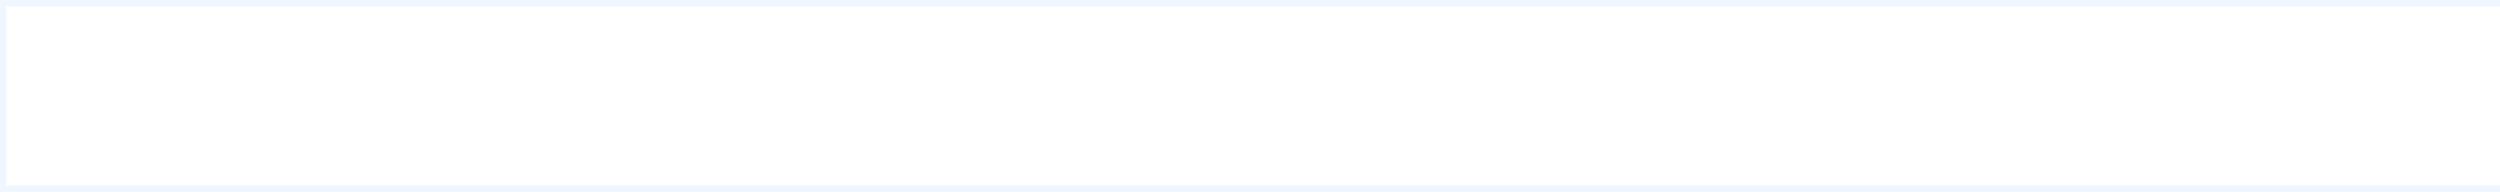
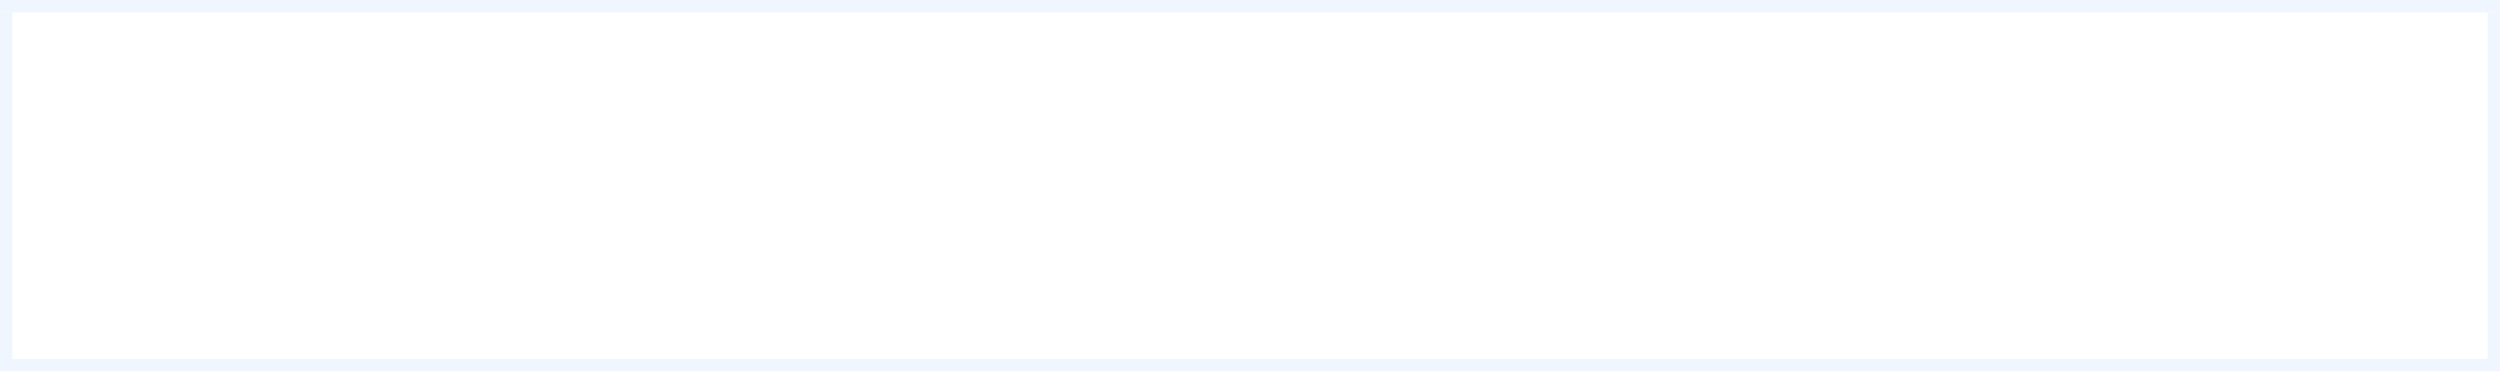
- <svg xmlns="http://www.w3.org/2000/svg" version="1.1" width="391px" height="30px" viewBox="472 150 391 30">
-   <path d="M 1 1  L 391 1  L 391 29  L 1 29  L 1 1  Z " fill-rule="nonzero" fill="rgba(255, 255, 255, 1)" stroke="none" transform="matrix(1 0 0 1 472 150 )" class="fill" />
-   <path d="M 0.5 1  L 0.5 29  " stroke-width="1" stroke-dasharray="0" stroke="rgba(240, 246, 255, 1)" fill="none" transform="matrix(1 0 0 1 472 150 )" class="stroke" />
-   <path d="M 0 0.5  L 391 0.5  " stroke-width="1" stroke-dasharray="0" stroke="rgba(240, 246, 255, 1)" fill="none" transform="matrix(1 0 0 1 472 150 )" class="stroke" />
-   <path d="M 0 29.5  L 391 29.5  " stroke-width="1" stroke-dasharray="0" stroke="rgba(240, 246, 255, 1)" fill="none" transform="matrix(1 0 0 1 472 150 )" class="stroke" />
+ <svg xmlns="http://www.w3.org/2000/svg" version="1.1" width="202px" height="30px" viewBox="863 150 202 30">
+   <path d="M 1 1  L 201 1  L 201 29  L 1 29  L 1 1  Z " fill-rule="nonzero" fill="rgba(255, 255, 255, 1)" stroke="none" transform="matrix(1 0 0 1 863 150 )" class="fill" />
+   <path d="M 0.5 1  L 0.5 29  " stroke-width="1" stroke-dasharray="0" stroke="rgba(240, 246, 255, 1)" fill="none" transform="matrix(1 0 0 1 863 150 )" class="stroke" />
+   <path d="M 0 0.5  L 202 0.5  " stroke-width="1" stroke-dasharray="0" stroke="rgba(240, 246, 255, 1)" fill="none" transform="matrix(1 0 0 1 863 150 )" class="stroke" />
+   <path d="M 201.5 1  L 201.5 29  " stroke-width="1" stroke-dasharray="0" stroke="rgba(240, 246, 255, 1)" fill="none" transform="matrix(1 0 0 1 863 150 )" class="stroke" />
+   <path d="M 0 29.5  L 202 29.5  " stroke-width="1" stroke-dasharray="0" stroke="rgba(240, 246, 255, 1)" fill="none" transform="matrix(1 0 0 1 863 150 )" class="stroke" />
</svg>
